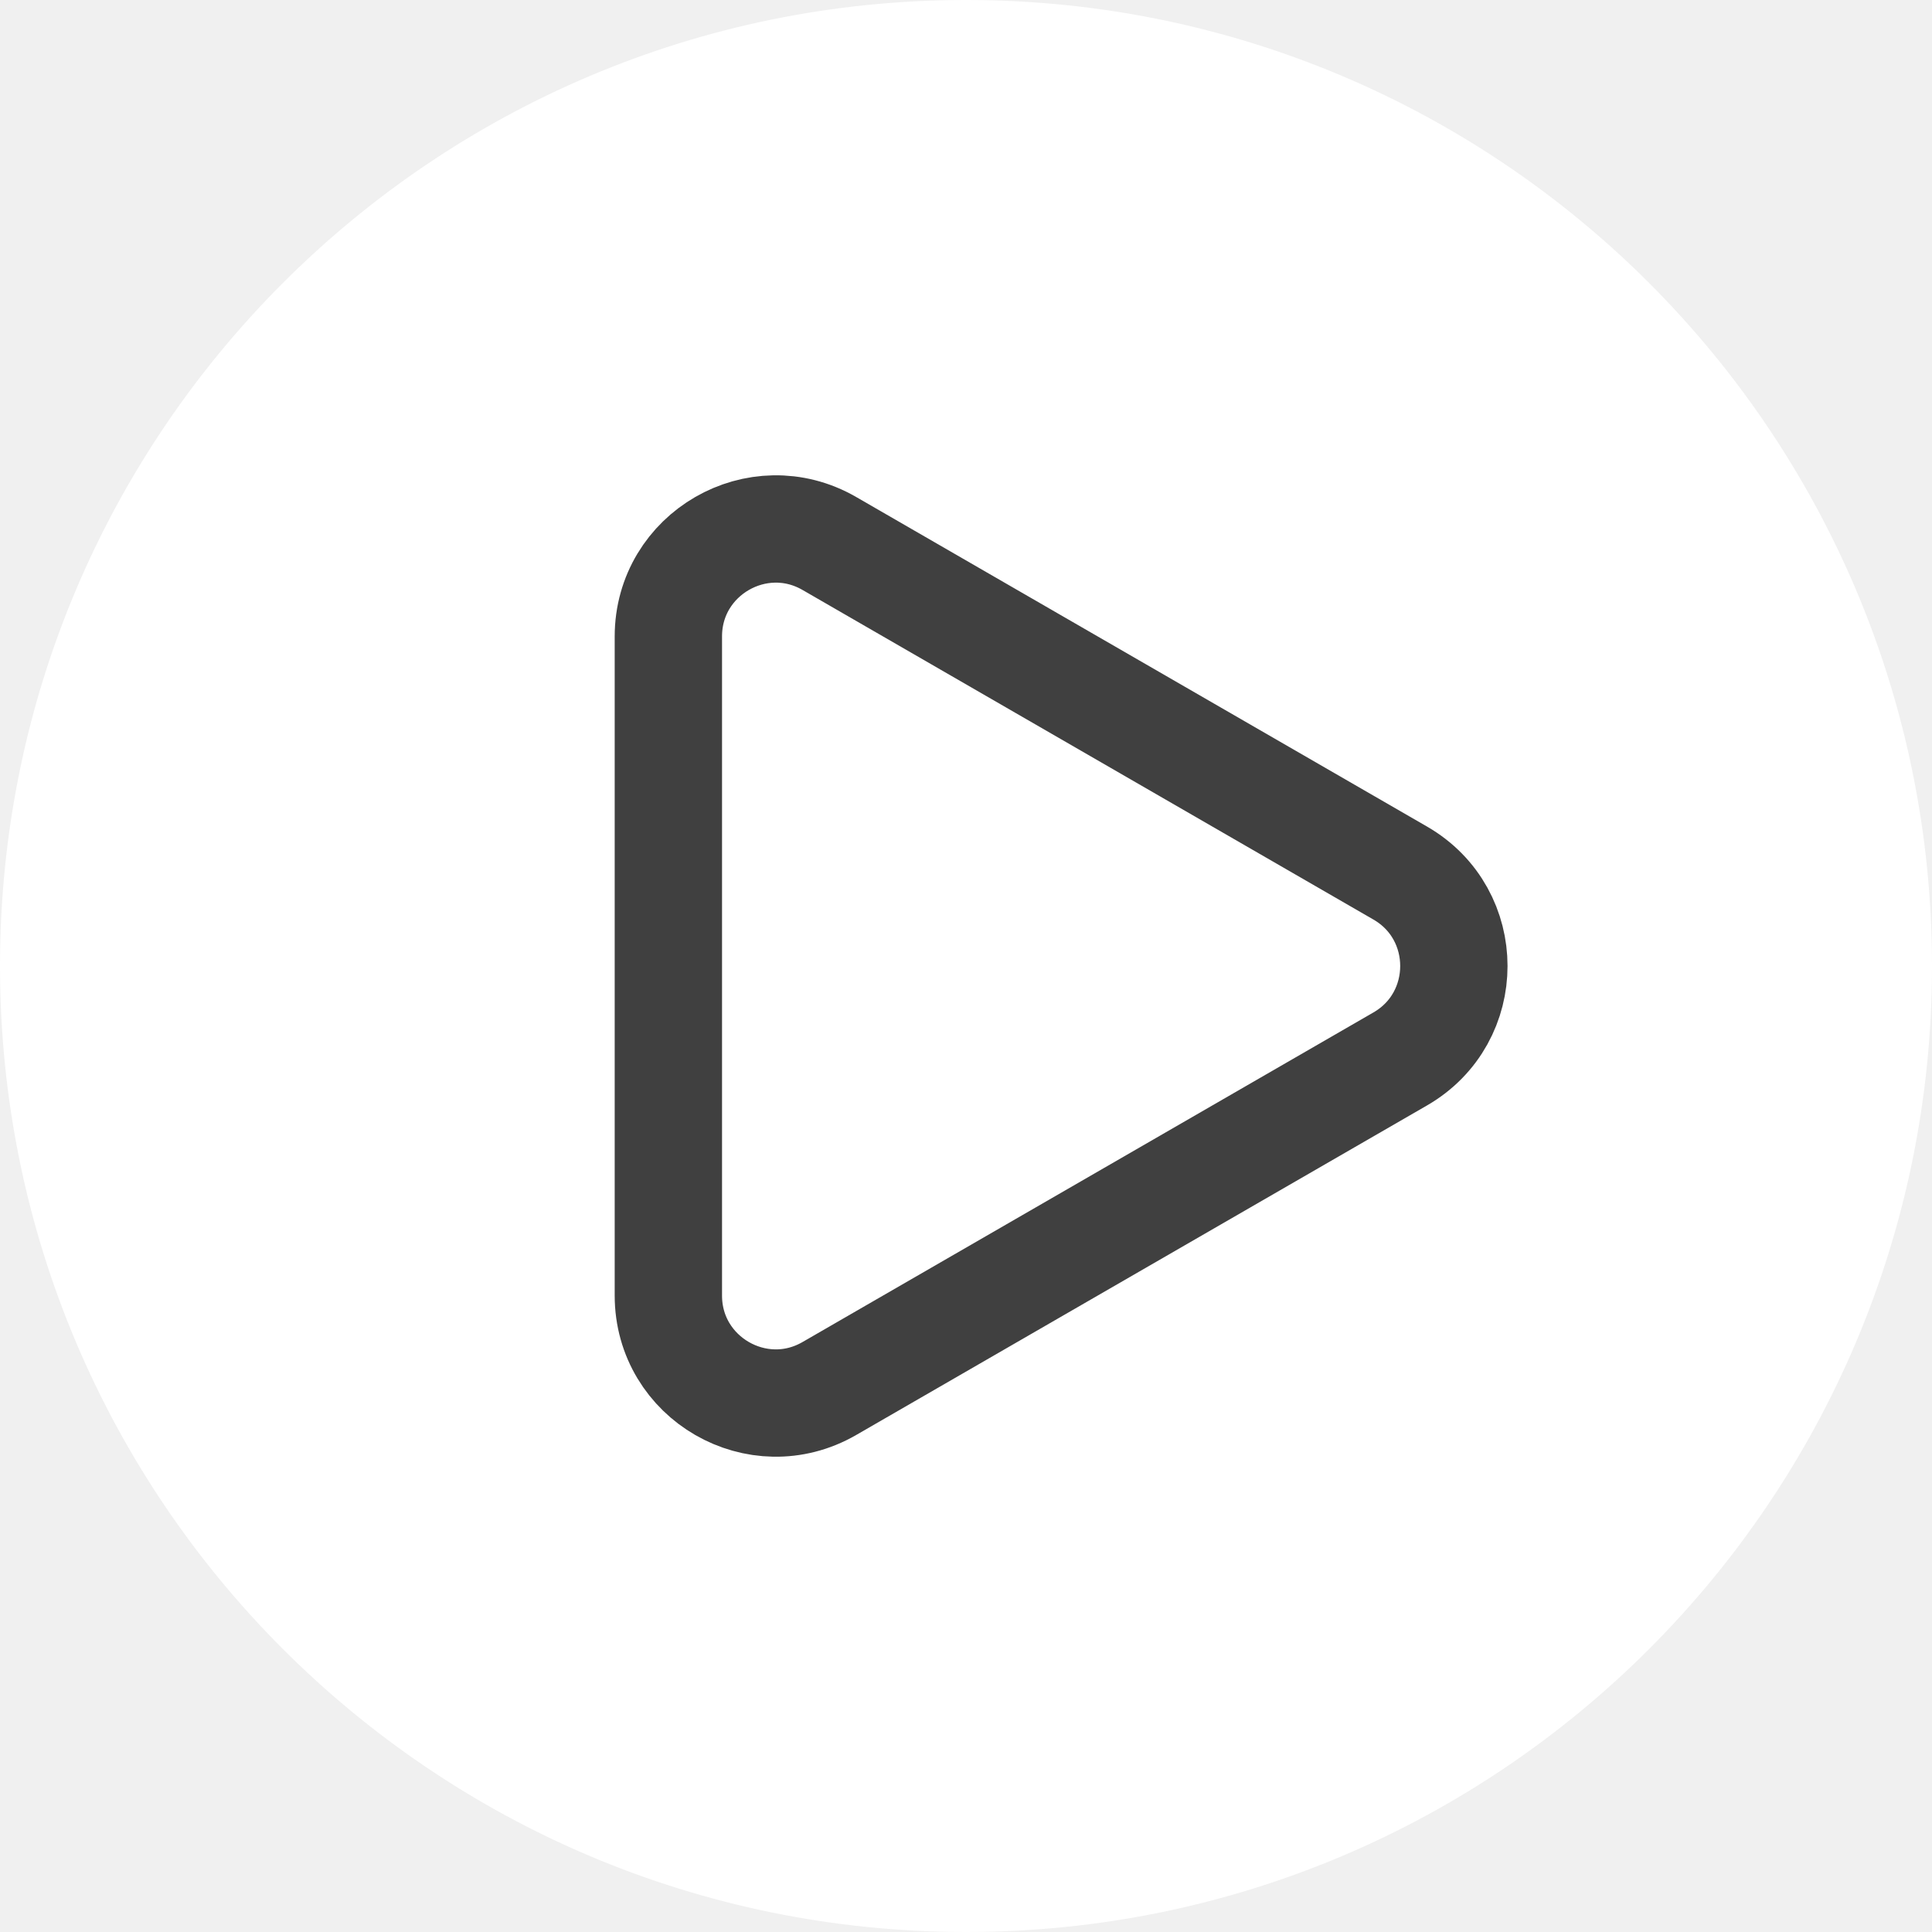
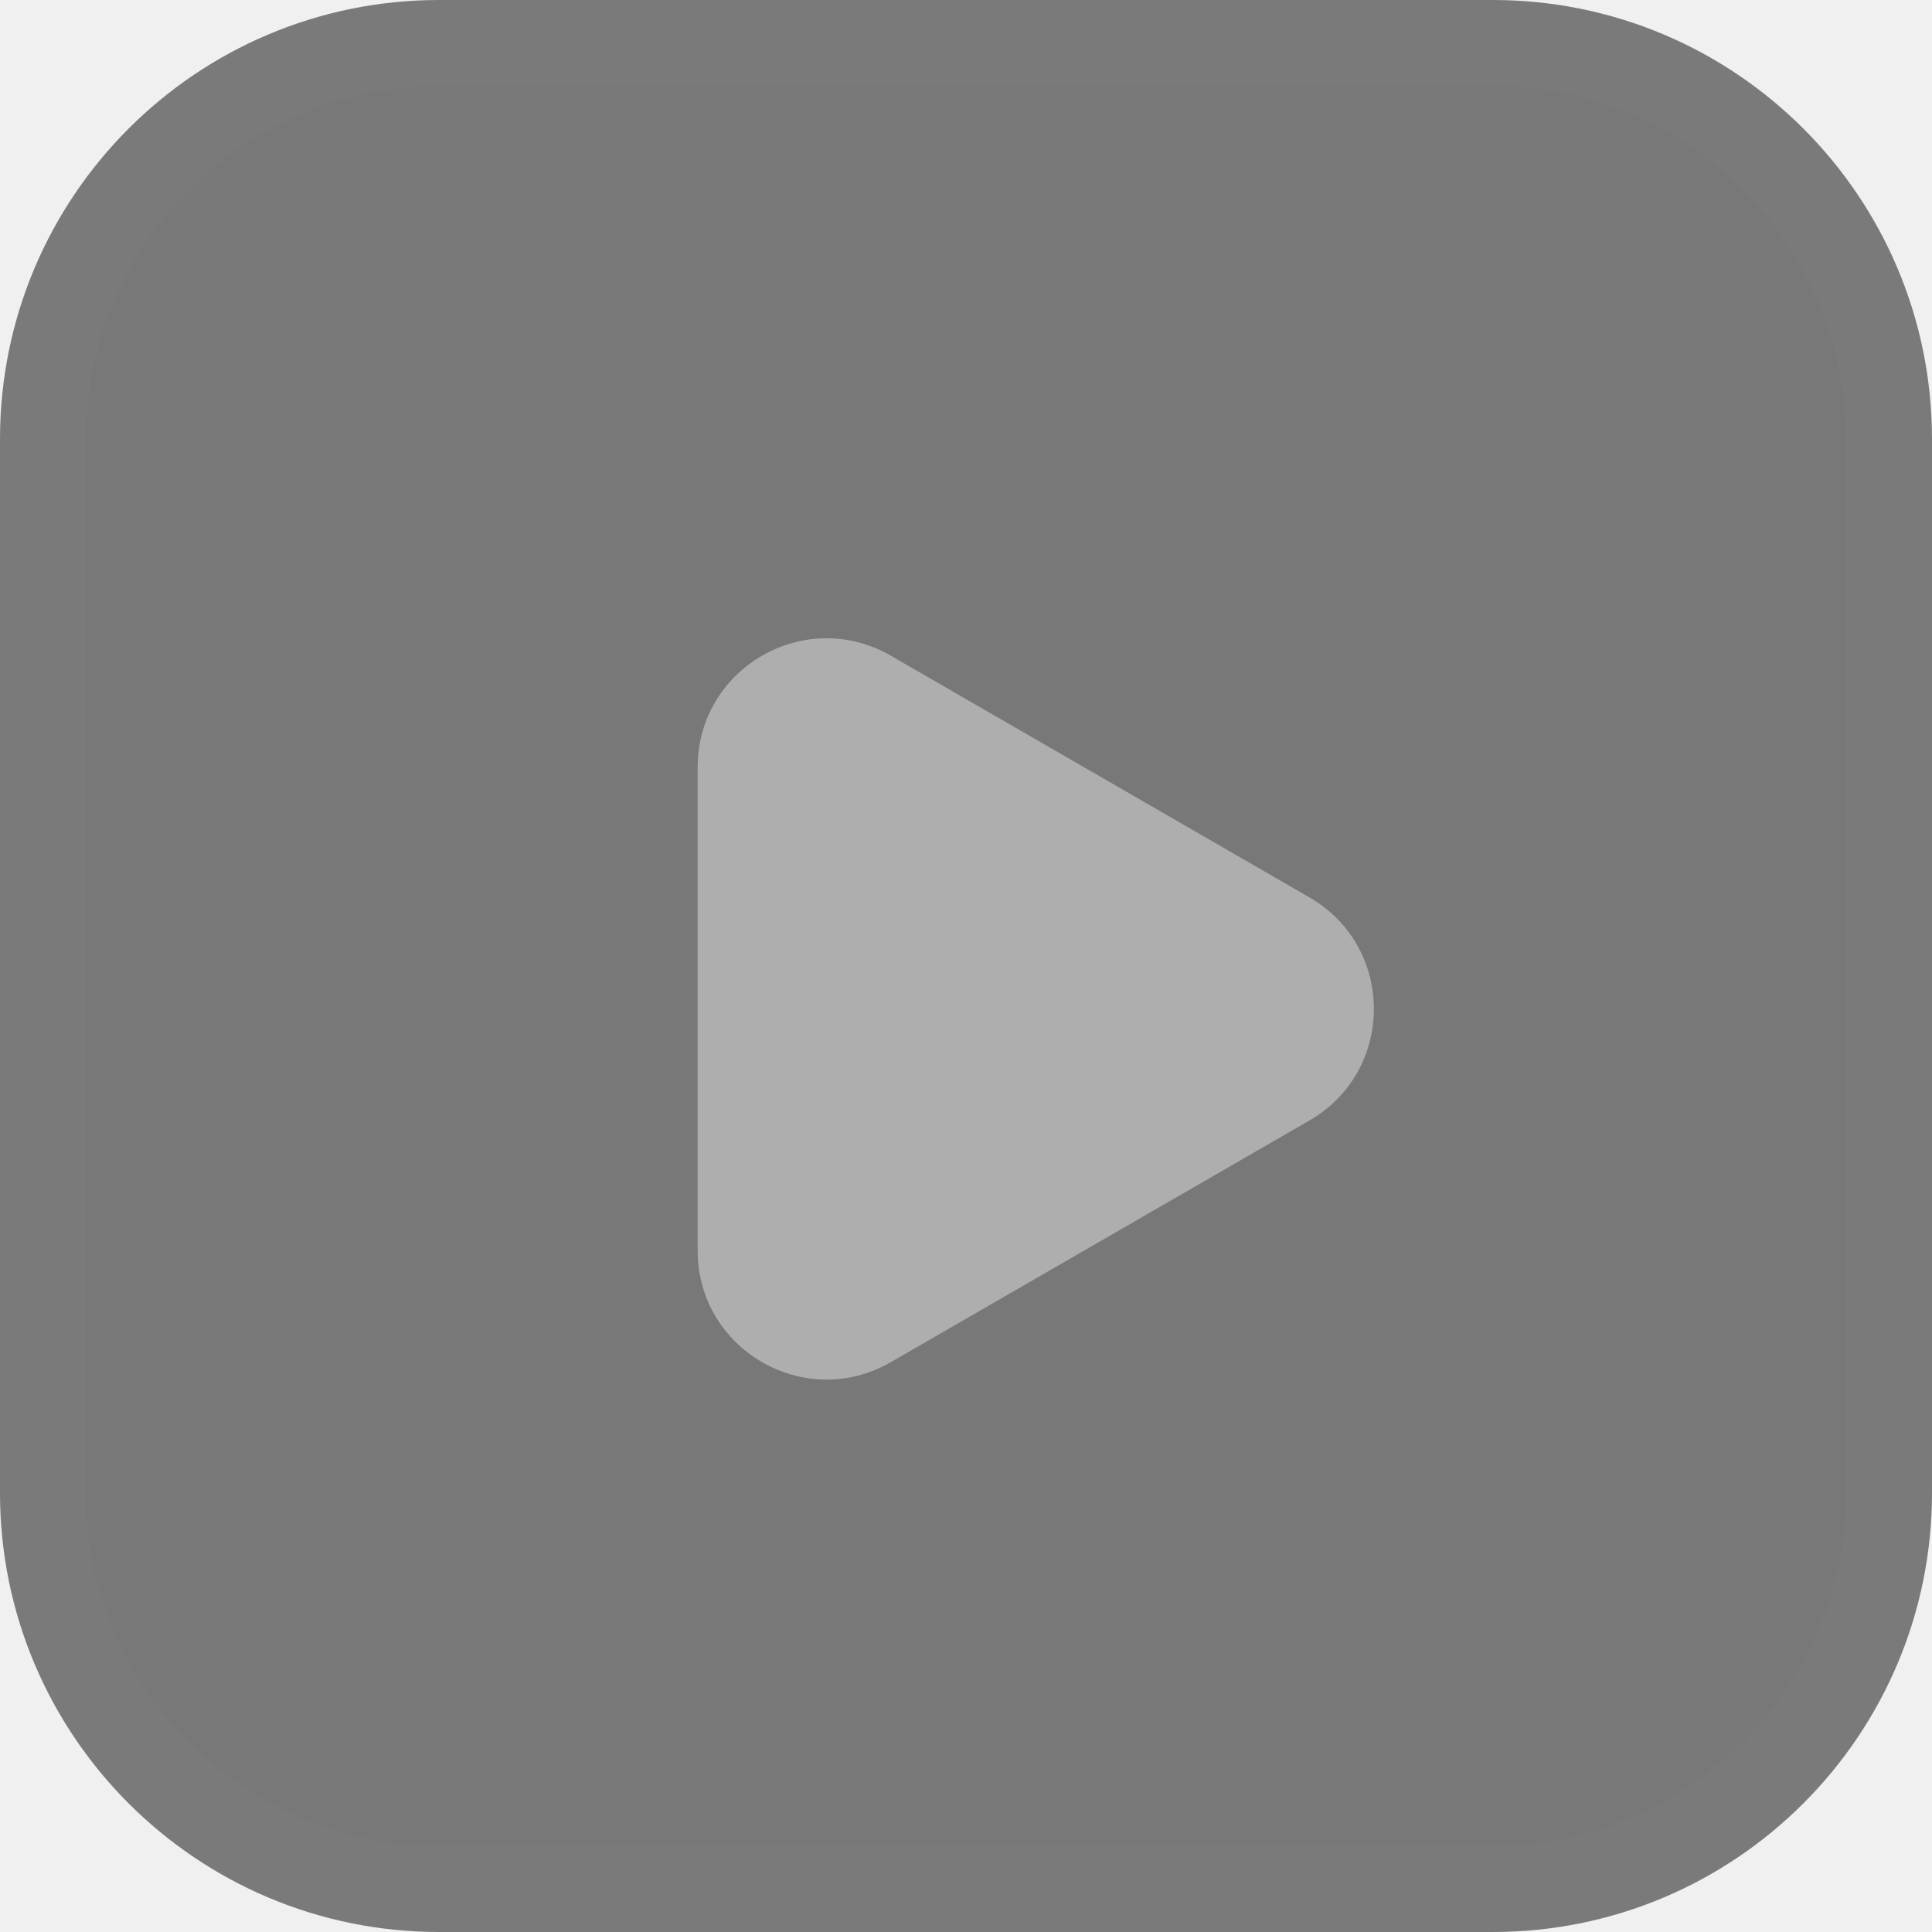
- <svg xmlns="http://www.w3.org/2000/svg" width="36" height="36" viewBox="0 0 36 36" fill="none">
+ <svg xmlns="http://www.w3.org/2000/svg" width="45" height="45" viewBox="0 0 45 45" fill="none">
  <g>
-     <circle cx="18" cy="18" r="18" fill="#FFFFFF" />
-     <path d="M26.091 16.268C27.424 17.037 27.424 18.963 26.091 19.732L15.454 25.873C14.121 26.643 12.454 25.68 12.454 24.141L12.454 11.859C12.454 10.32 14.121 9.358 15.454 10.127L26.091 16.268Z" stroke="#000000" stroke-opacity="0.75" stroke-width="2" />
+     <g id="Version-copy">
+       <path id="Rounded-Rectangle-copy" d="M10.227 1H34.773C39.868 1 44 5.131 44 10.227V34.773C44 39.868 39.868 44 34.773 44H10.227C5.131 44 1 39.868 1 34.773V10.227C1 5.131 5.131 1 10.227 1Z" fill="#000000" fill-opacity="0.5" stroke="#7A7A7A" stroke-width="2" />
+     </g>
+     <path d="M30.5 20.902C32.5 22.057 32.5 24.943 30.5 26.098L20.75 31.727C18.75 32.882 16.25 31.439 16.25 29.129L16.25 17.871C16.25 15.561 18.75 14.118 20.75 15.273L30.5 20.902Z" fill="#AEAEAE" />
  </g>
</svg>
